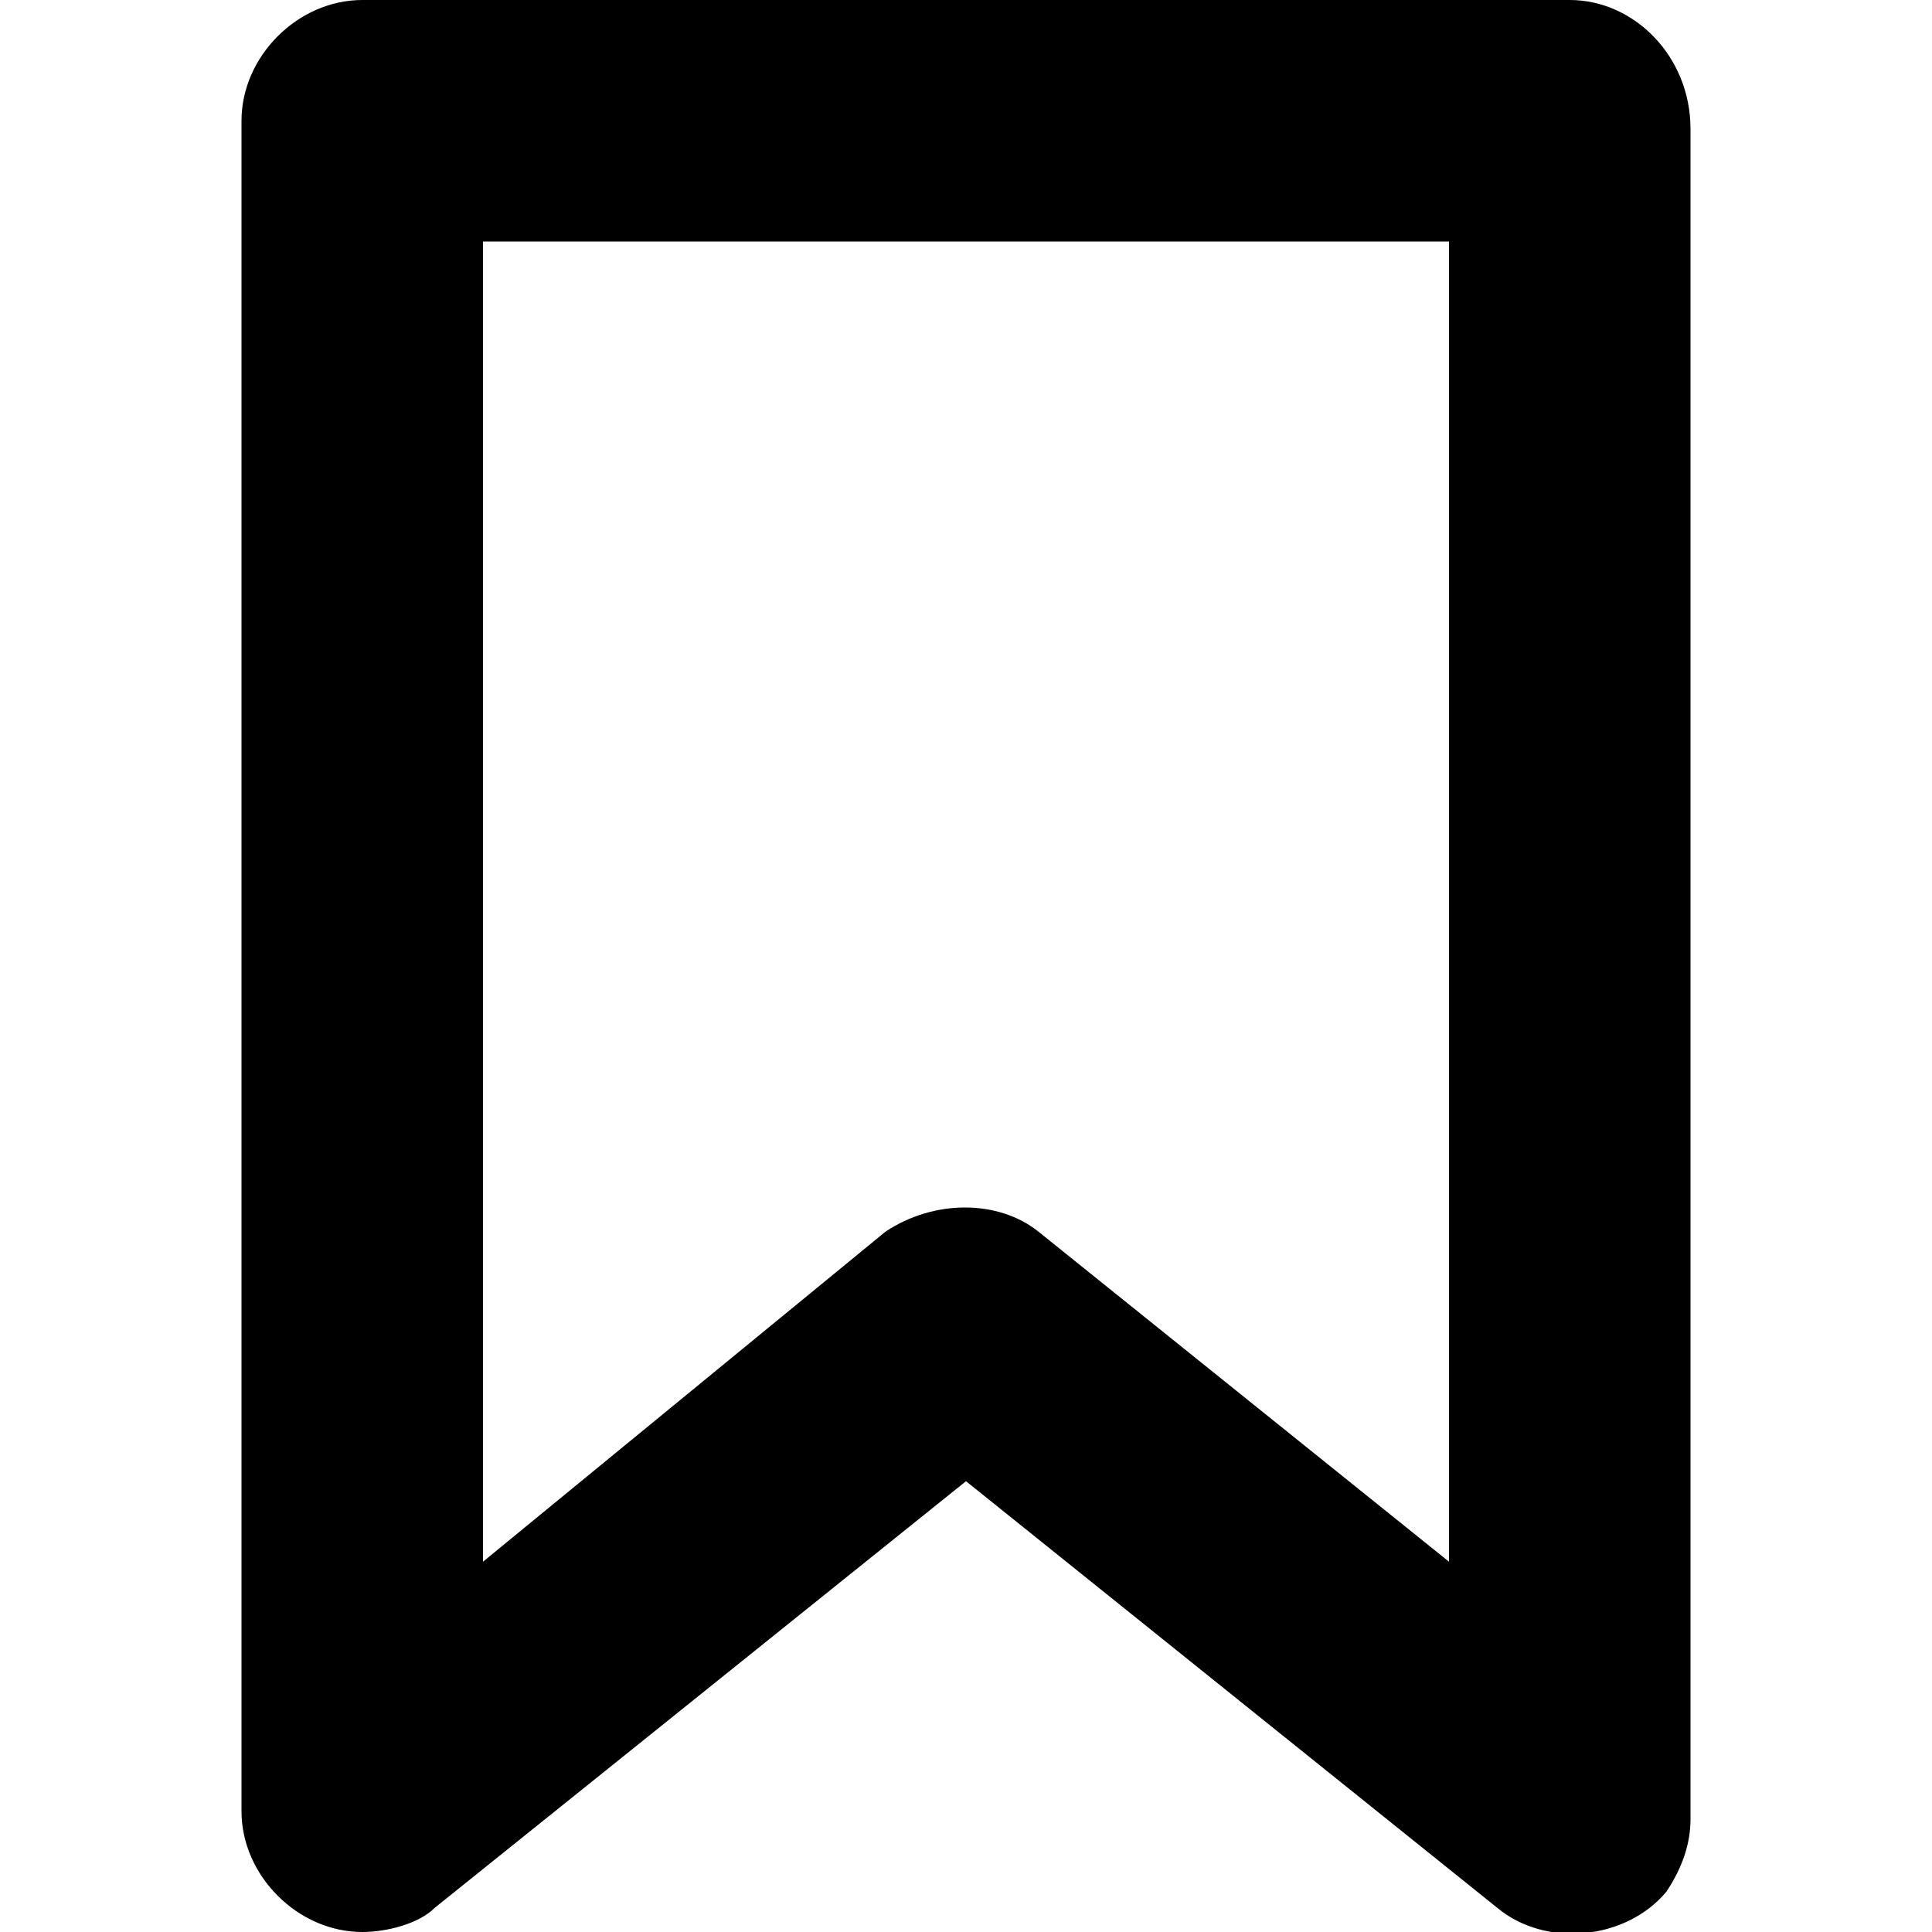
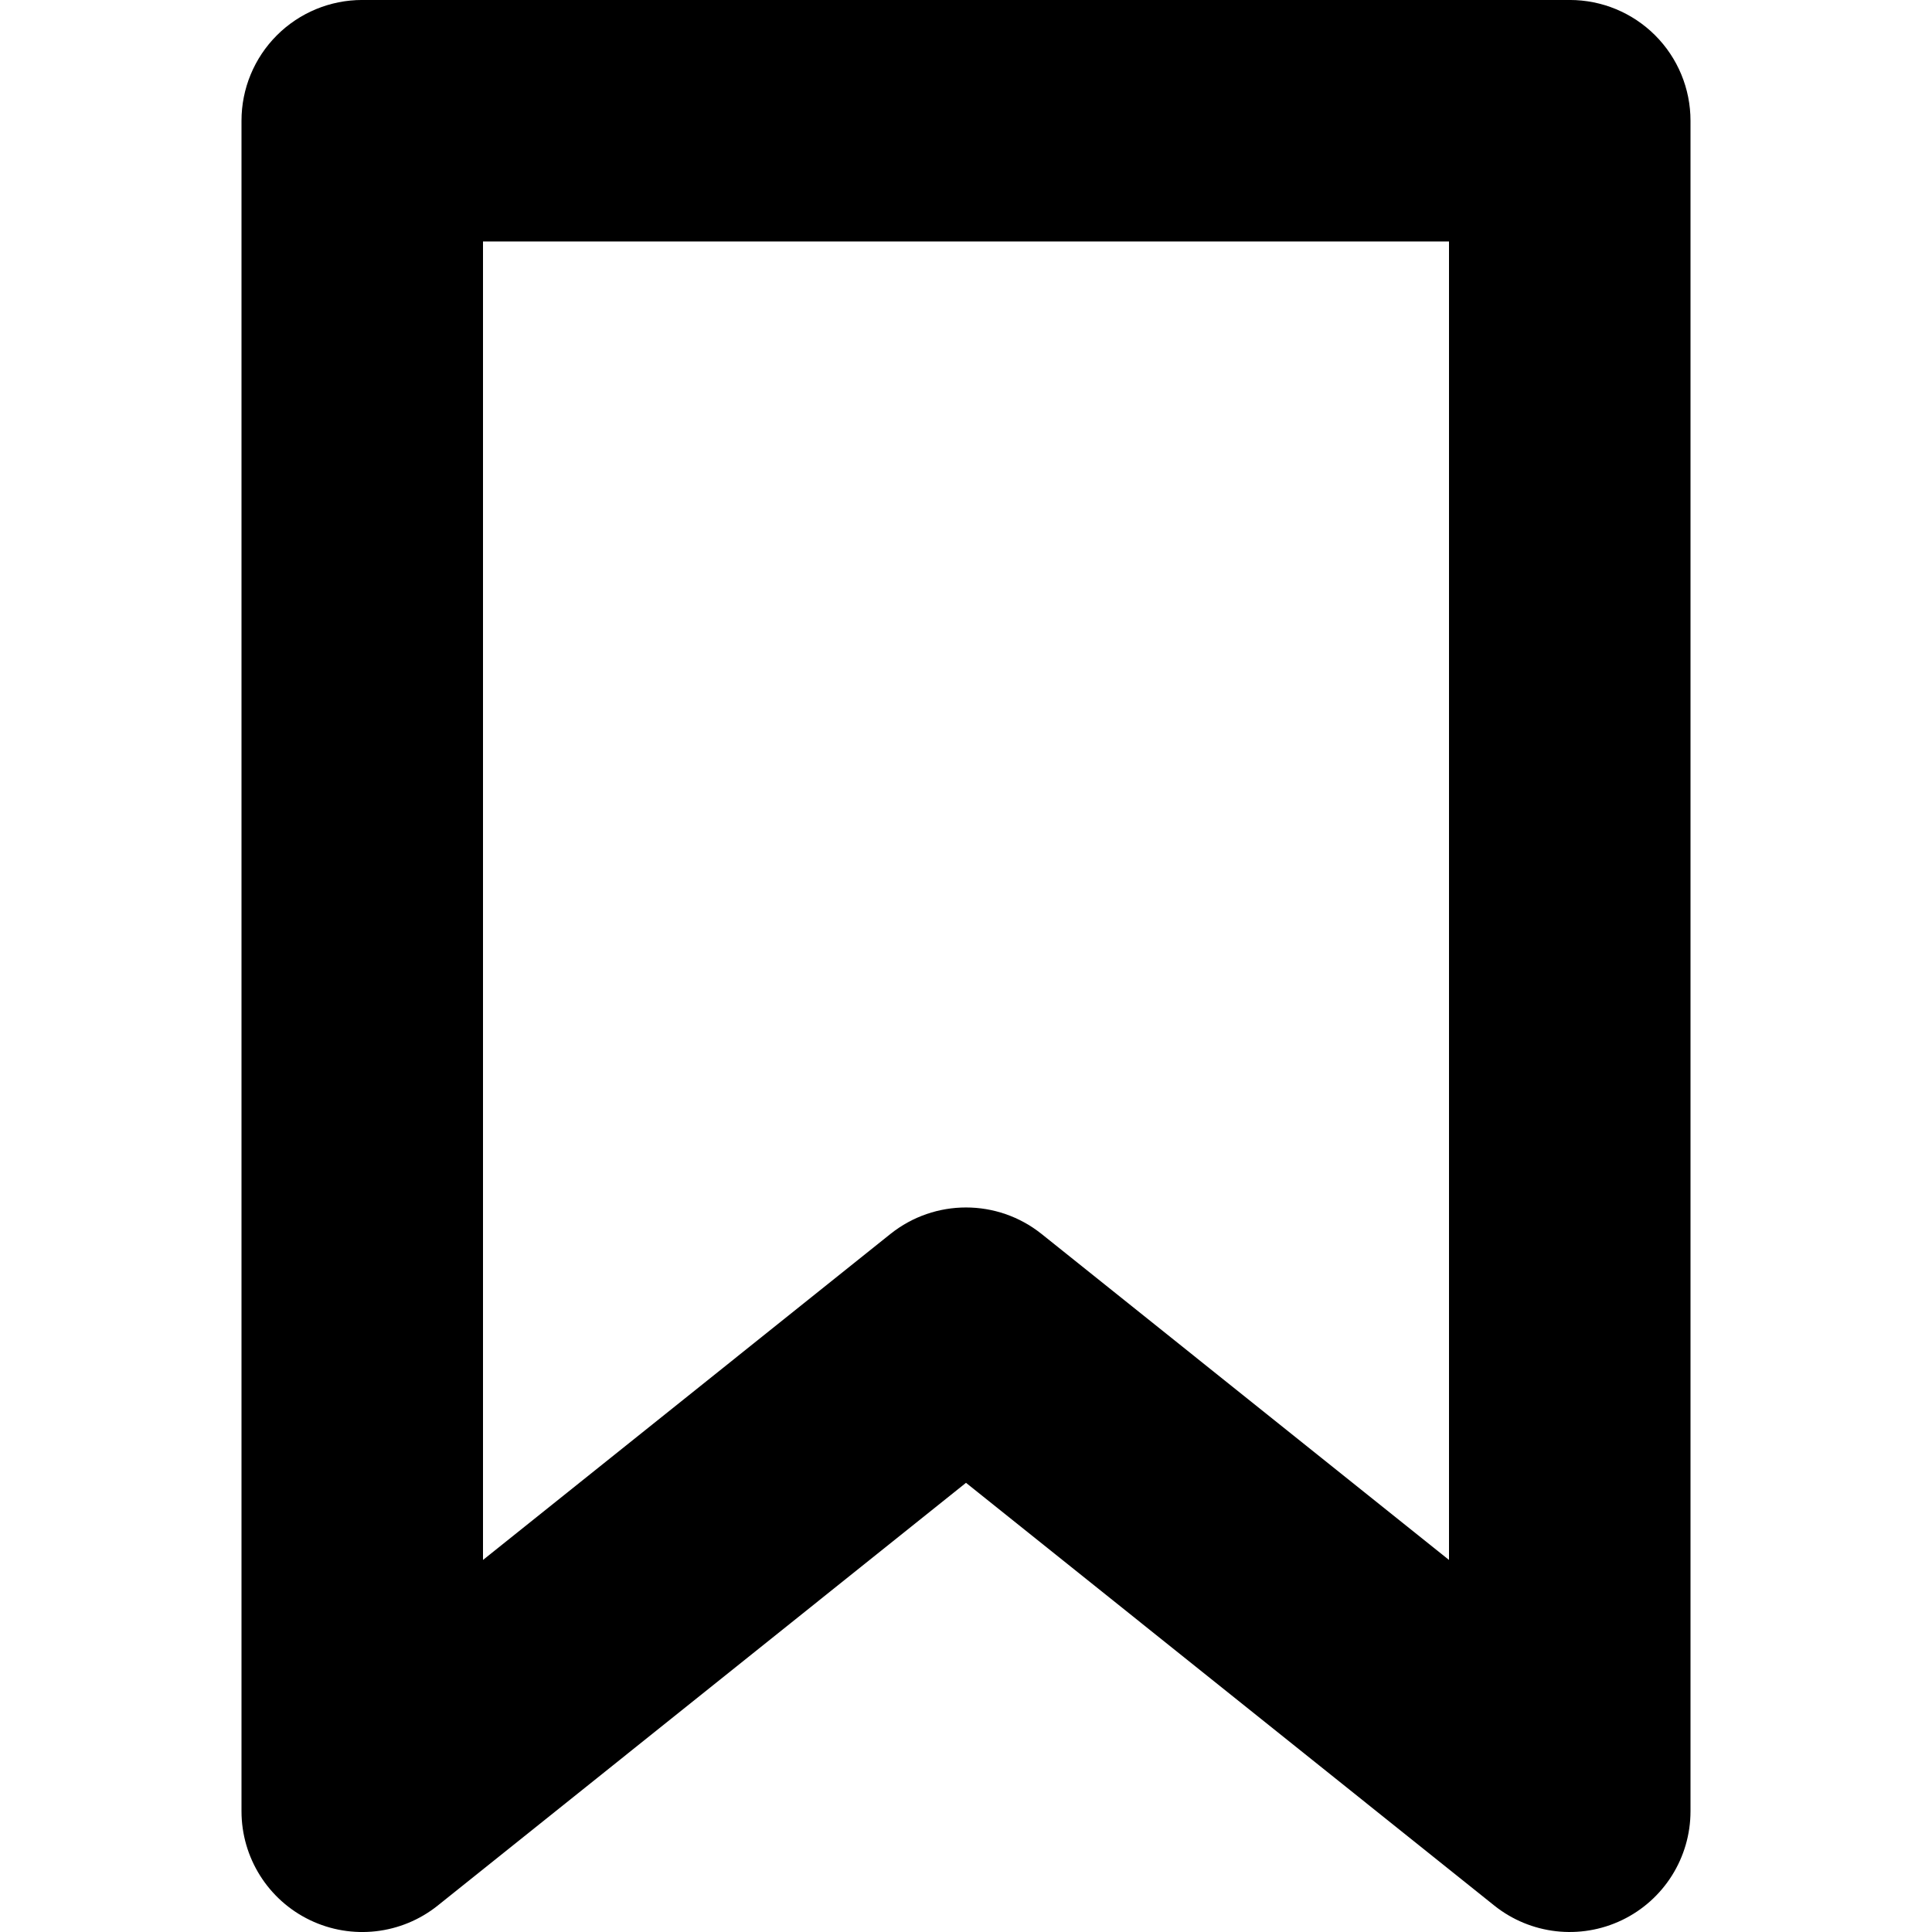
- <svg xmlns="http://www.w3.org/2000/svg" version="1.1" id="Camada_1" x="0px" y="0px" viewBox="0 0 24 24" style="enable-background:new 0 0 24 24;" xml:space="preserve">
-   <path d="M19.5,0h-15C3.7,0,3,0.7,3,1.5c0,0,0,0,0,0v21C3,23.3,3.7,24,4.5,24c0.3,0,0.7-0.1,0.9-0.3l6.6-5.3l6.6,5.3  c0.6,0.5,1.6,0.4,2.1-0.2c0.2-0.3,0.3-0.6,0.3-0.9v-21C21,0.7,20.3,0,19.5,0C19.5,0,19.5,0,19.5,0z M18,19.4l-5.1-4.1  c-0.5-0.4-1.3-0.4-1.9,0L6,19.4V3h12V19.4z" />
+ <svg xmlns="http://www.w3.org/2000/svg" viewBox="0 0 96 96">
+   <path d="M78-.001H18a5.997,5.997,0,0,0-6,6v84a6.002,6.002,0,0,0,9.75,4.688L48,73.68,74.25,94.686A6.002,6.002,0,0,0,84,89.999v-84A5.997,5.997,0,0,0,78-.001ZM72,77.513,51.75,61.311a6.013,6.013,0,0,0-7.5,0L24,77.513V11.999H72Z" />
</svg>
